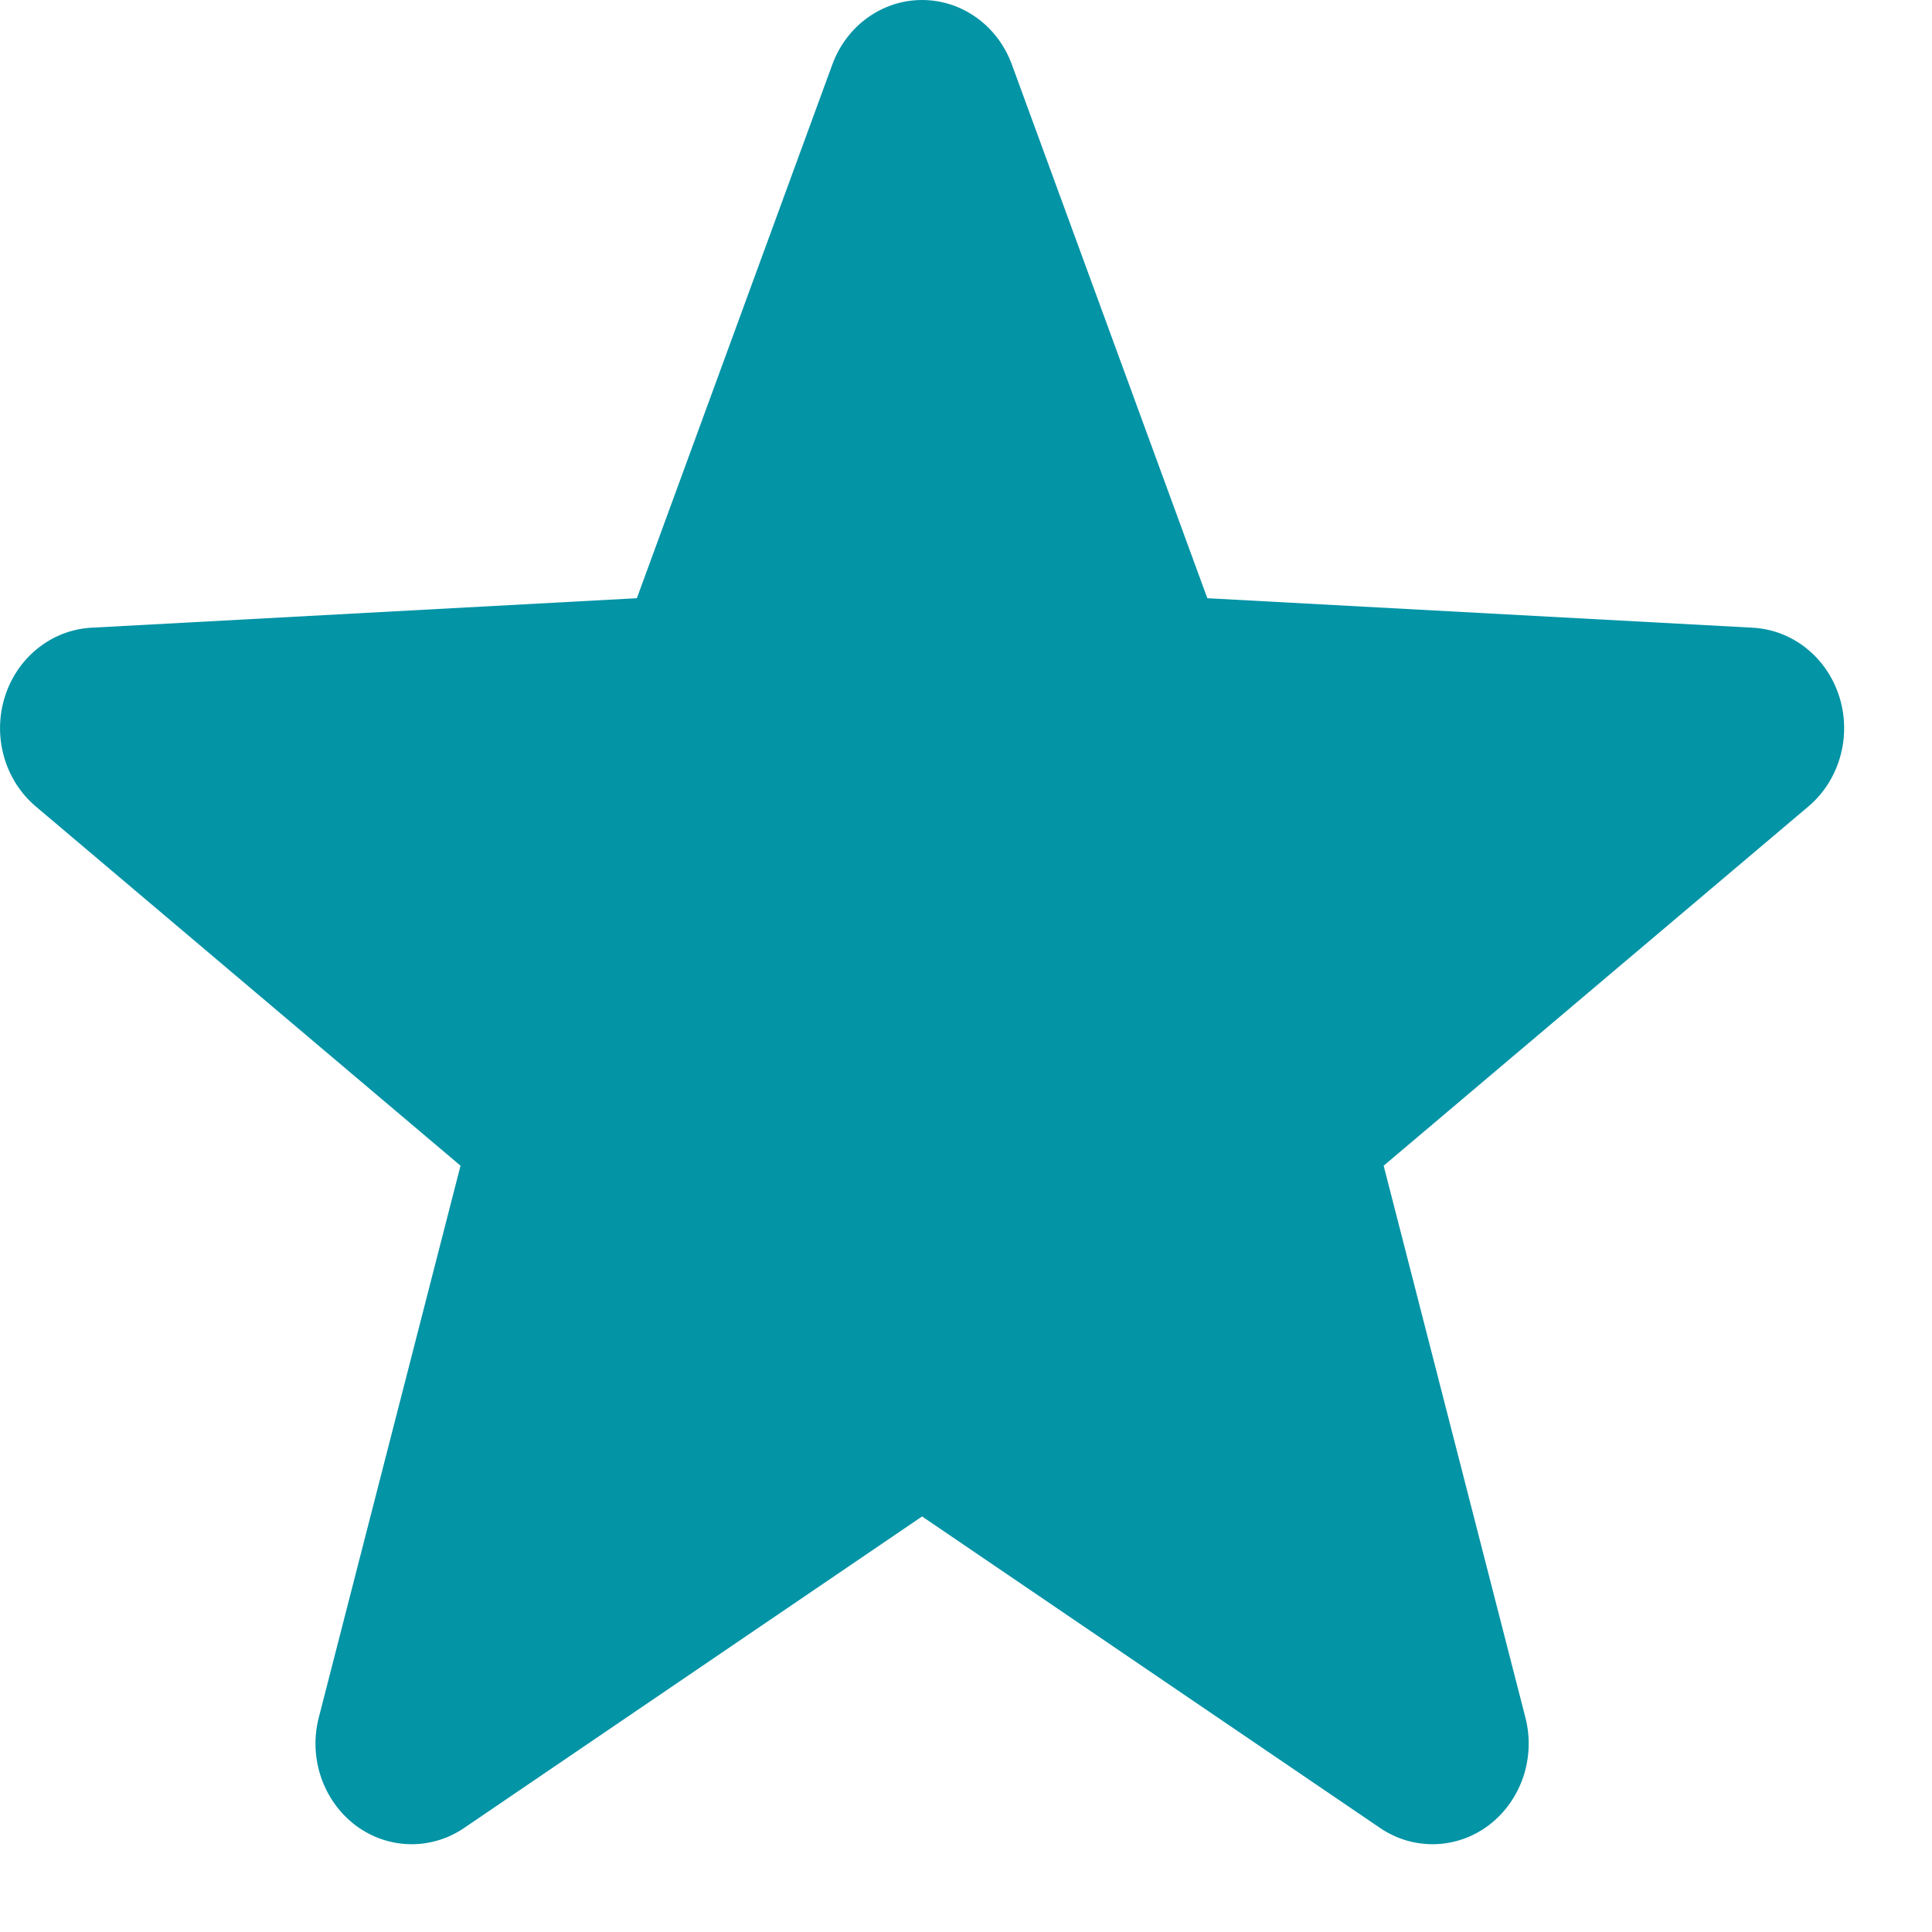
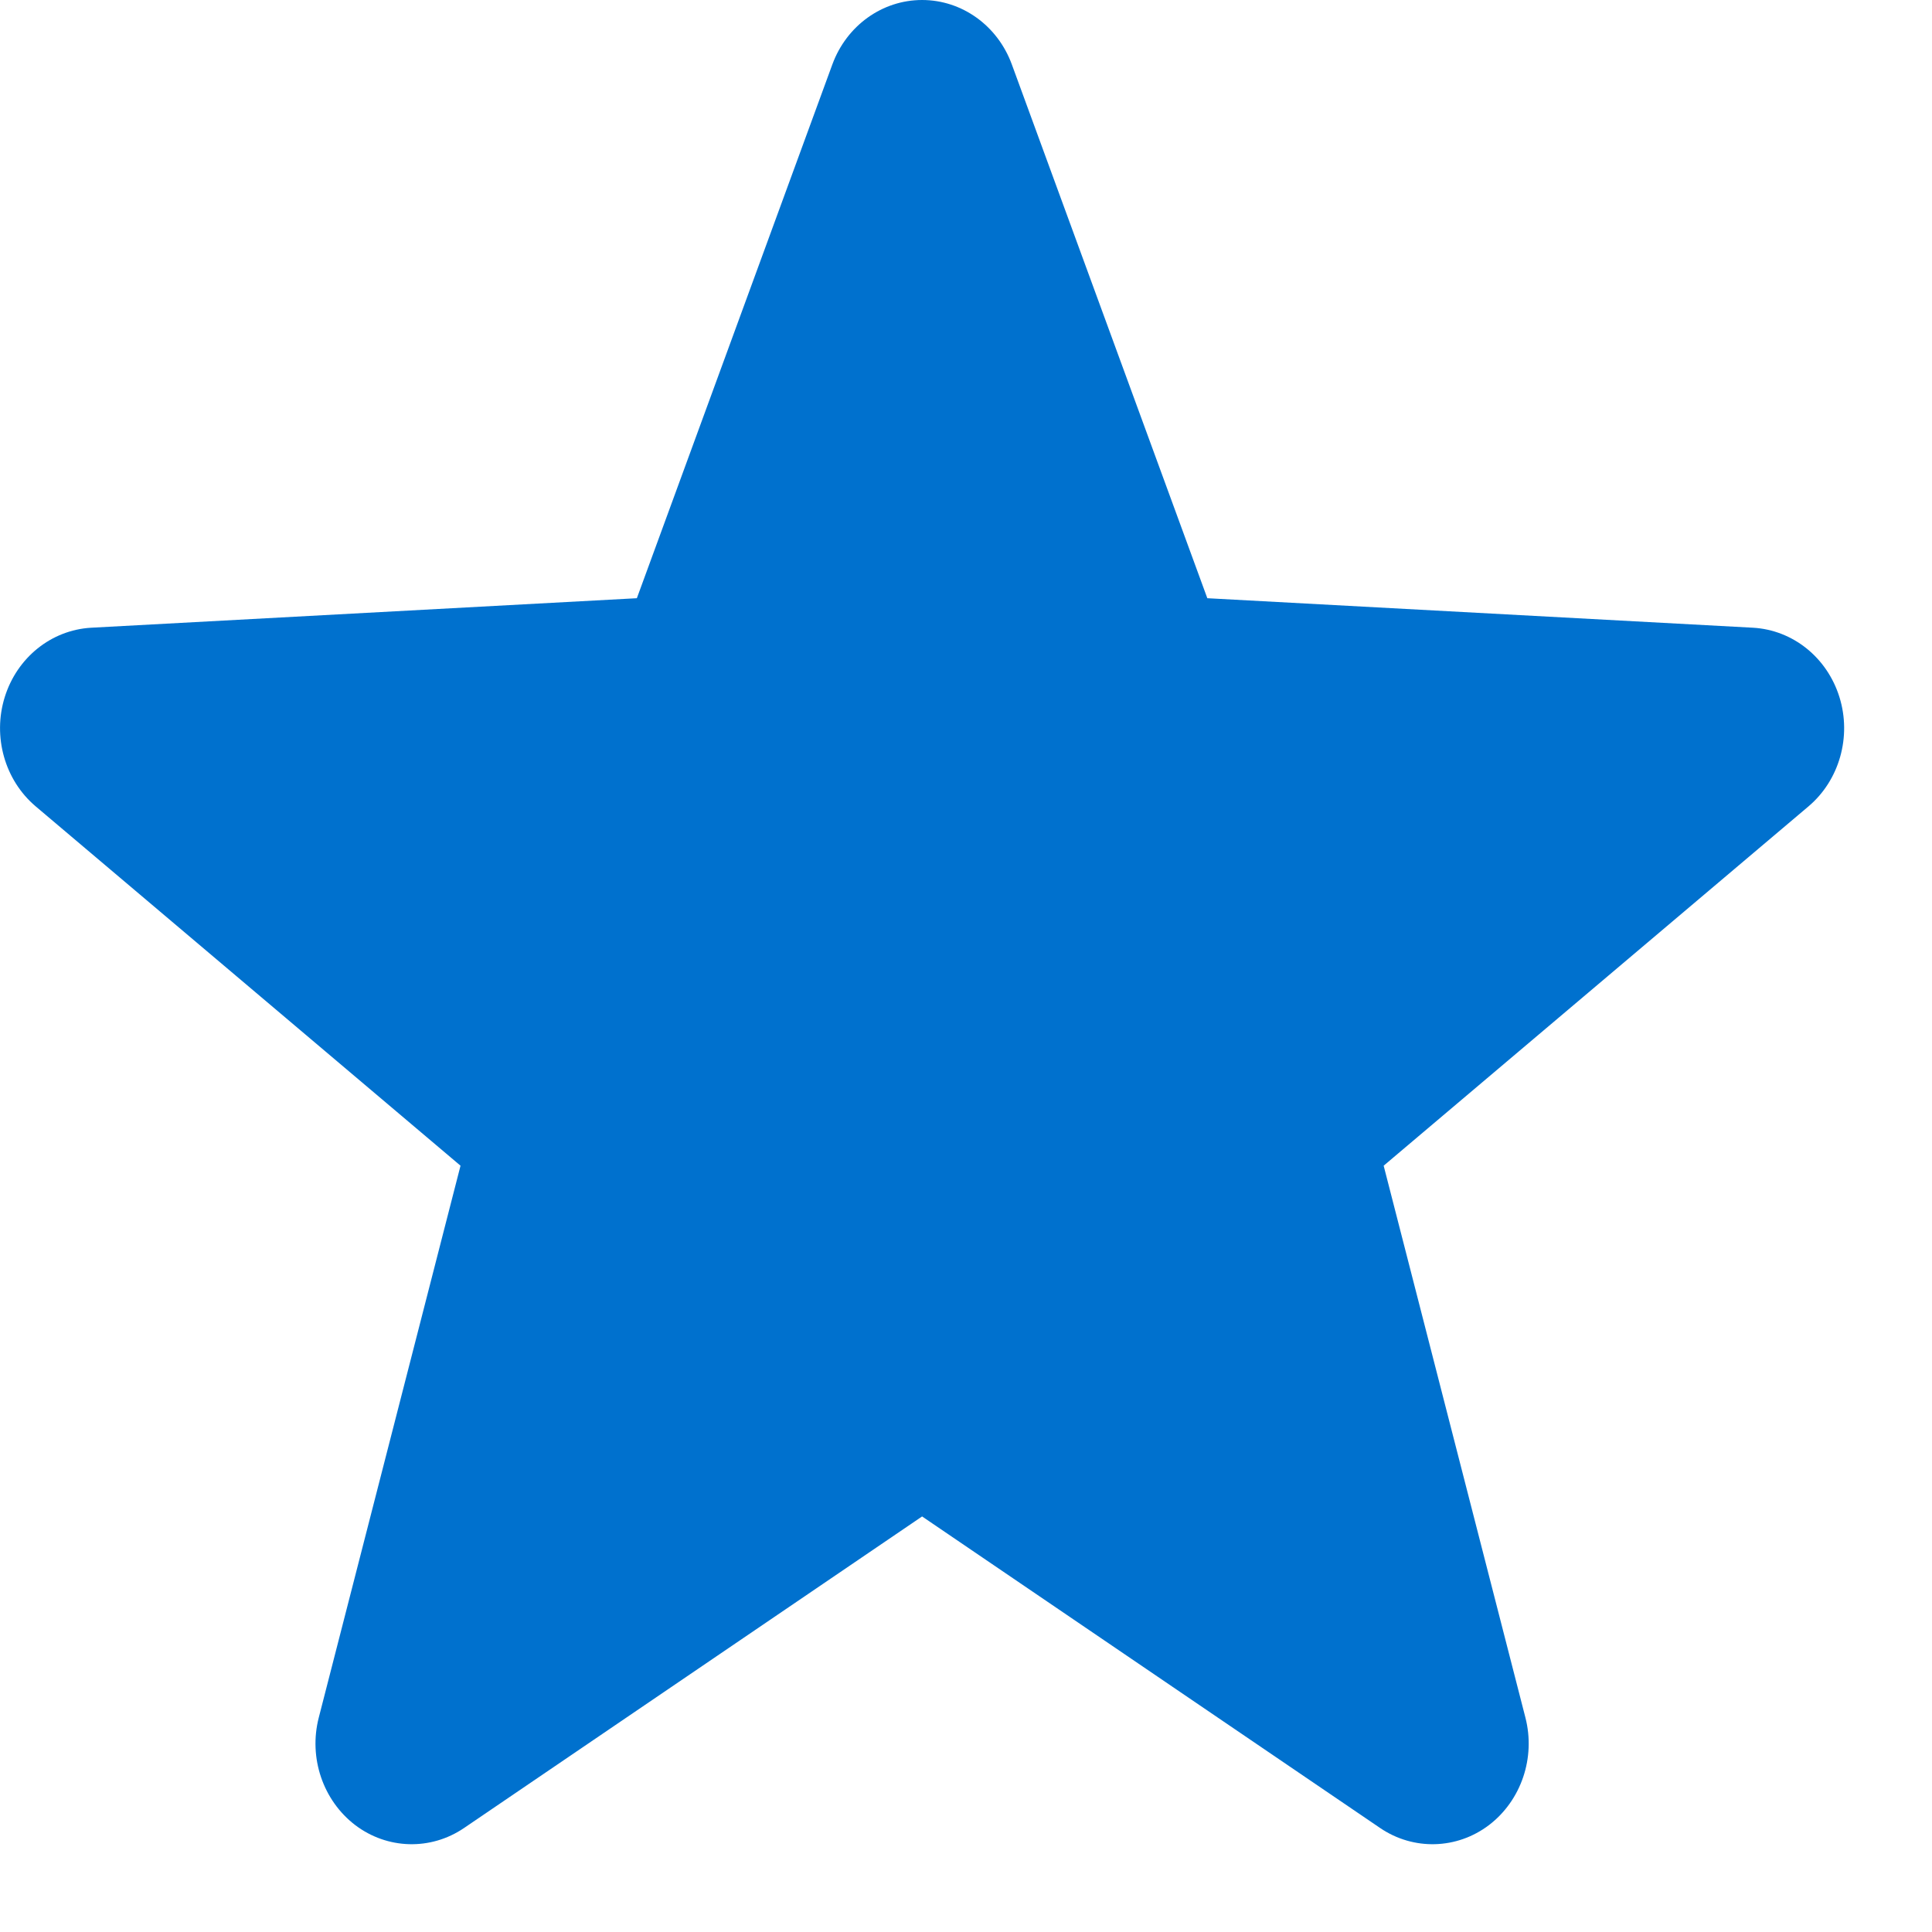
<svg xmlns="http://www.w3.org/2000/svg" width="17" height="17" viewBox="0 0 11 11" version="1.1" xml:space="preserve" style="fill-rule:evenodd;clip-rule:evenodd;stroke-linejoin:round;stroke-miterlimit:1.414;">
-   <path d="M4.739,0.367c0.081,-0.221 0.284,-0.367 0.511,-0.367c0.227,0 0.43,0.146 0.511,0.367l1.113,3.039l3.107,0.168c0.227,0.013 0.422,0.17 0.492,0.395c0.07,0.225 0,0.473 -0.176,0.622l-2.419,2.046l0.807,3.142c0.059,0.229 -0.024,0.472 -0.207,0.612c-0.183,0.139 -0.43,0.146 -0.62,0.017l-2.608,-1.774l-2.608,1.774c-0.19,0.129 -0.437,0.122 -0.62,-0.017c-0.183,-0.14 -0.266,-0.383 -0.207,-0.612l0.807,-3.142l-2.419,-2.046c-0.176,-0.149 -0.246,-0.397 -0.176,-0.622c0.07,-0.225 0.265,-0.382 0.492,-0.395l3.107,-0.168l1.113,-3.039Z" style="fill:#0394A6;" />
+   <path d="M4.739,0.367c0.081,-0.221 0.284,-0.367 0.511,-0.367c0.227,0 0.43,0.146 0.511,0.367l1.113,3.039l3.107,0.168c0.227,0.013 0.422,0.17 0.492,0.395c0.07,0.225 0,0.473 -0.176,0.622l-2.419,2.046l0.807,3.142c0.059,0.229 -0.024,0.472 -0.207,0.612c-0.183,0.139 -0.43,0.146 -0.62,0.017l-2.608,-1.774l-2.608,1.774c-0.19,0.129 -0.437,0.122 -0.62,-0.017c-0.183,-0.14 -0.266,-0.383 -0.207,-0.612l0.807,-3.142l-2.419,-2.046c-0.176,-0.149 -0.246,-0.397 -0.176,-0.622c0.07,-0.225 0.265,-0.382 0.492,-0.395l3.107,-0.168l1.113,-3.039Z" style="fill:#0071CE;" />
</svg>
